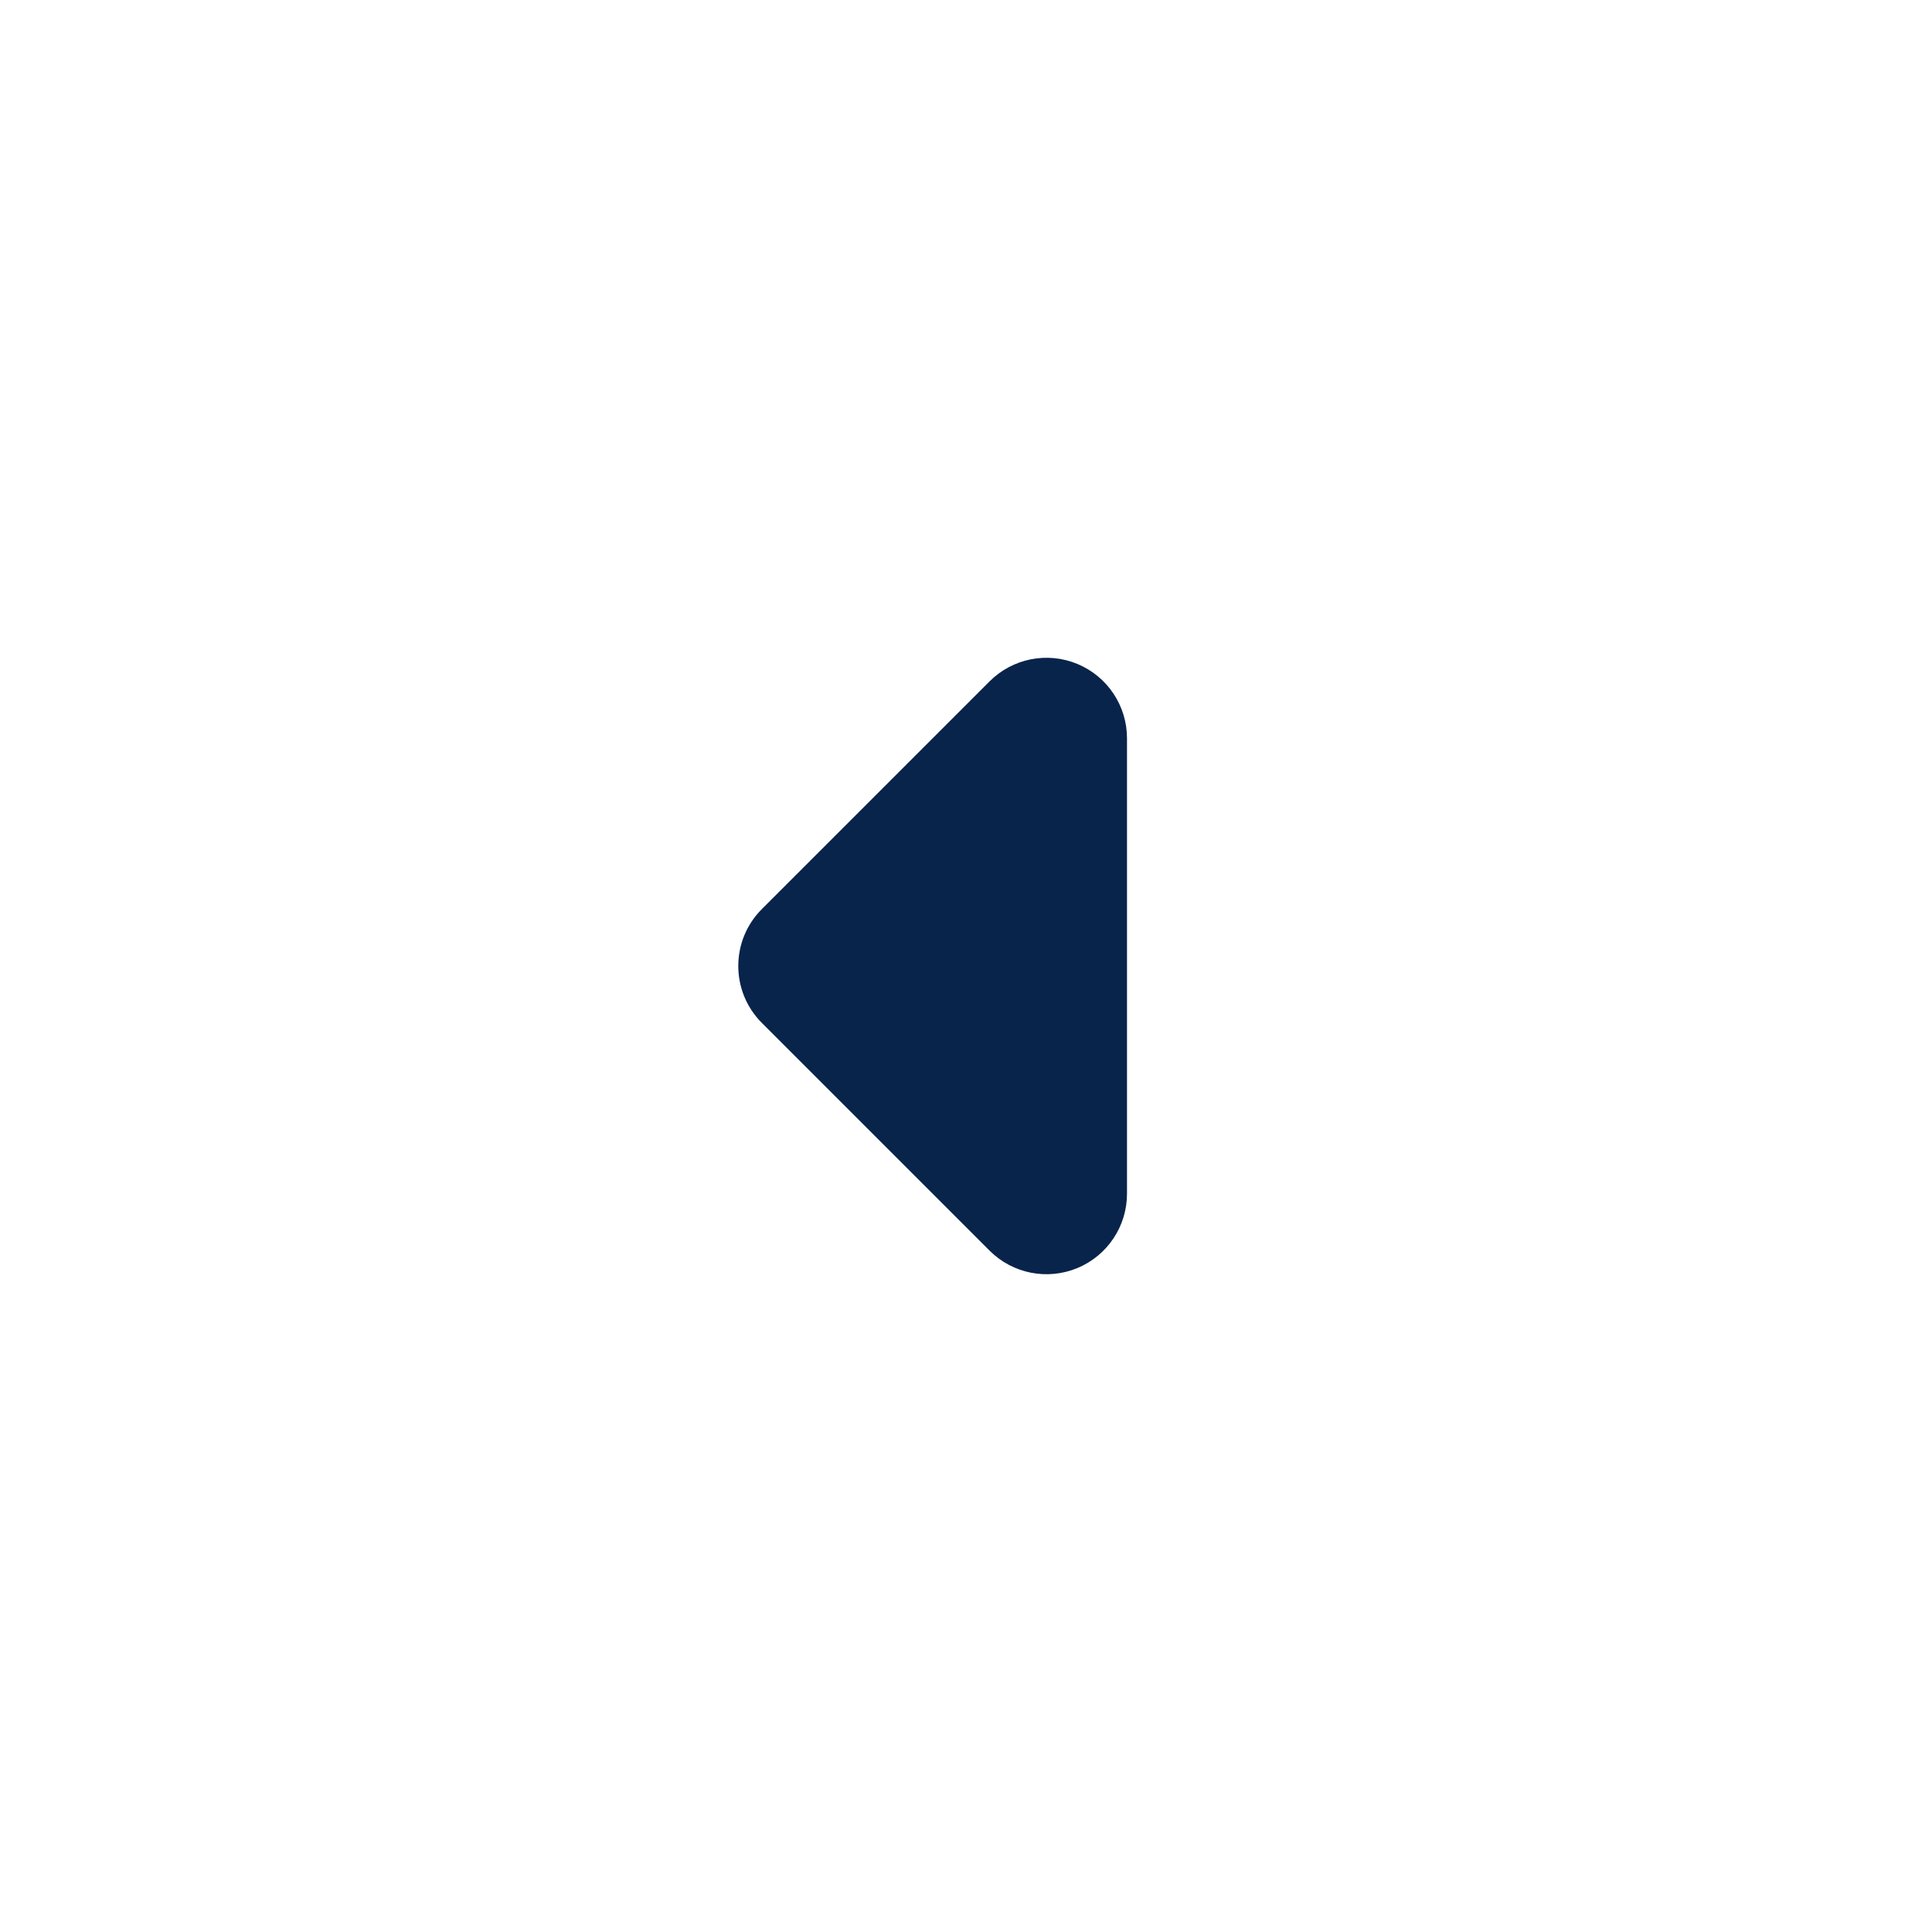
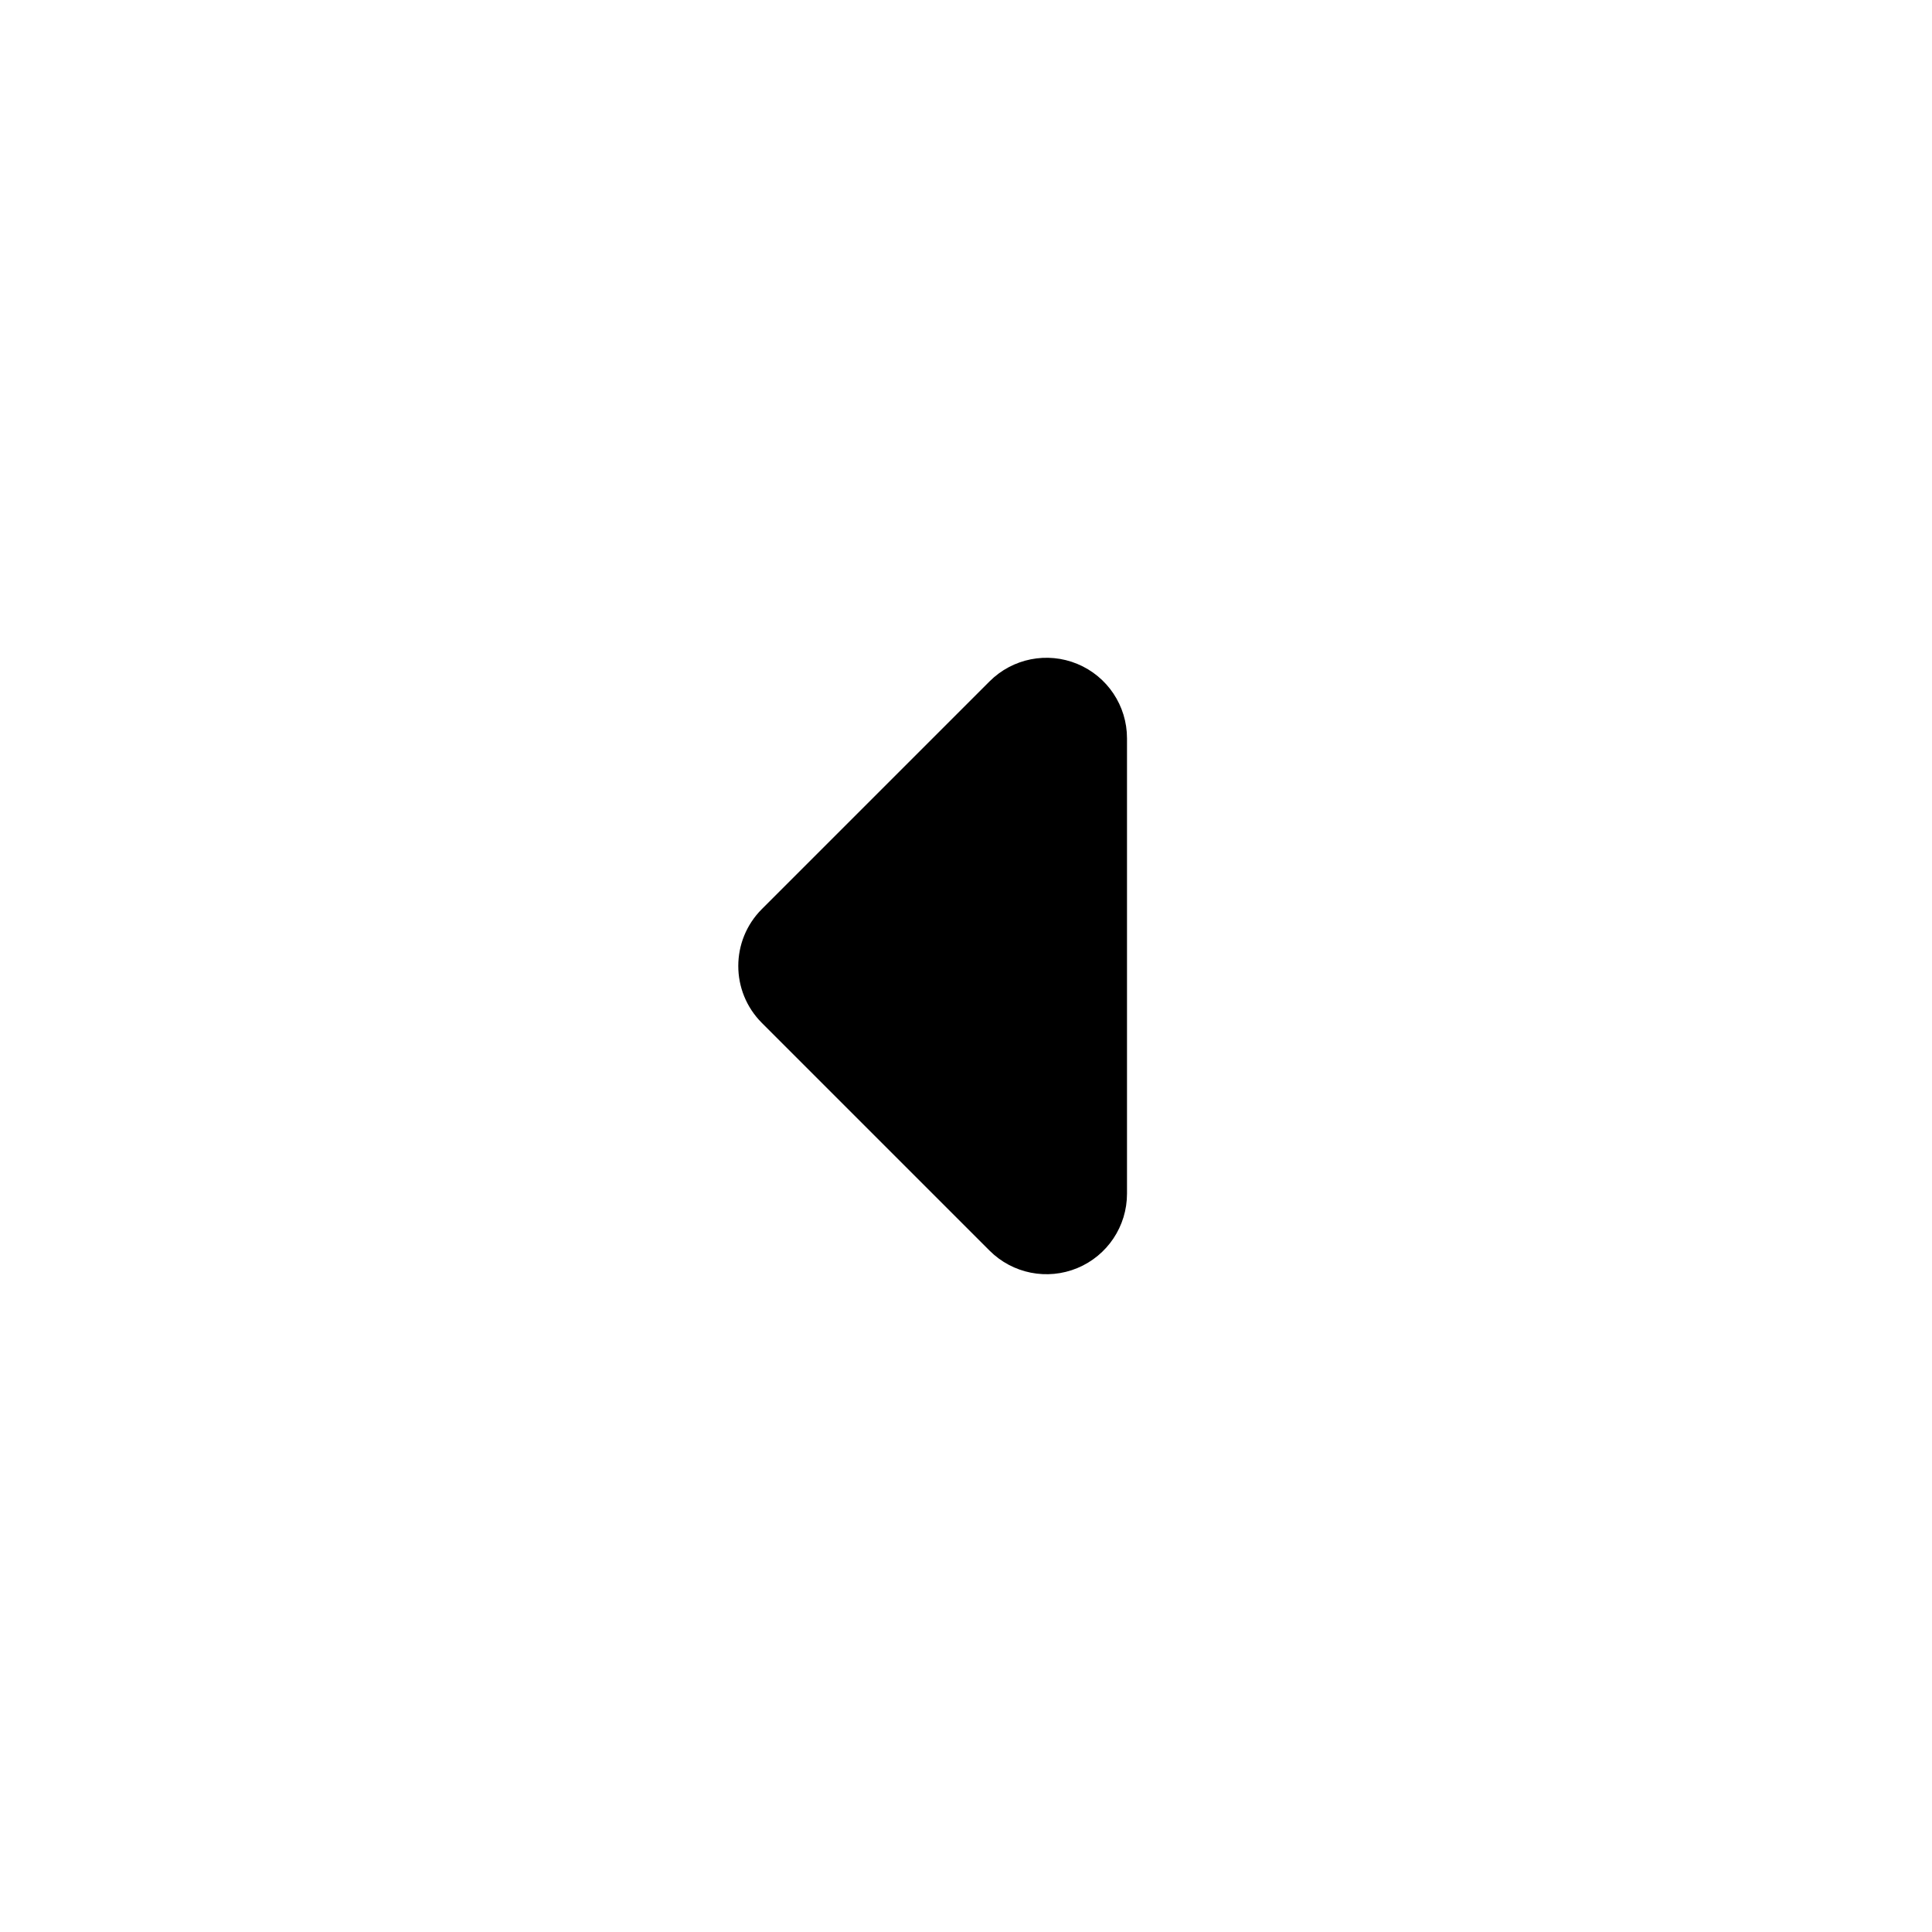
- <svg xmlns="http://www.w3.org/2000/svg" width="24" height="24">
+ <svg xmlns="http://www.w3.org/2000/svg" width="24" height="24" viewBox="0 0 24 24">
  <g fill="none" fill-rule="evenodd">
    <path d="M24 0v24H0V0h24ZM12.594 23.258l-.012.002-.071.035-.02.004-.014-.004-.071-.036c-.01-.003-.019 0-.024.006l-.004.01-.017.428.005.02.01.013.104.074.015.004.012-.004.104-.074.012-.016.004-.017-.017-.427c-.002-.01-.009-.017-.016-.018Zm.264-.113-.014.002-.184.093-.01.01-.003.011.018.43.005.012.008.008.201.092c.012.004.023 0 .029-.008l.004-.014-.034-.614c-.003-.012-.01-.02-.02-.022Zm-.715.002a.023.023 0 0 0-.027.006l-.006.014-.034.614c0 .012.007.02.017.024l.015-.002.201-.093.01-.008.003-.011.018-.43-.003-.012-.01-.01-.184-.092Z" />
-     <path fill="#09244B" d="M9.464 12.707a1 1 0 0 1 0-1.414l2.829-2.829A1 1 0 0 1 14 9.172v5.656a1 1 0 0 1-1.707.708l-2.829-2.829Z" />
+     <path fill="currentColor" d="M9.464 12.707a1 1 0 0 1 0-1.414l2.829-2.829A1 1 0 0 1 14 9.172v5.656a1 1 0 0 1-1.707.708l-2.829-2.829Z" />
  </g>
</svg>
